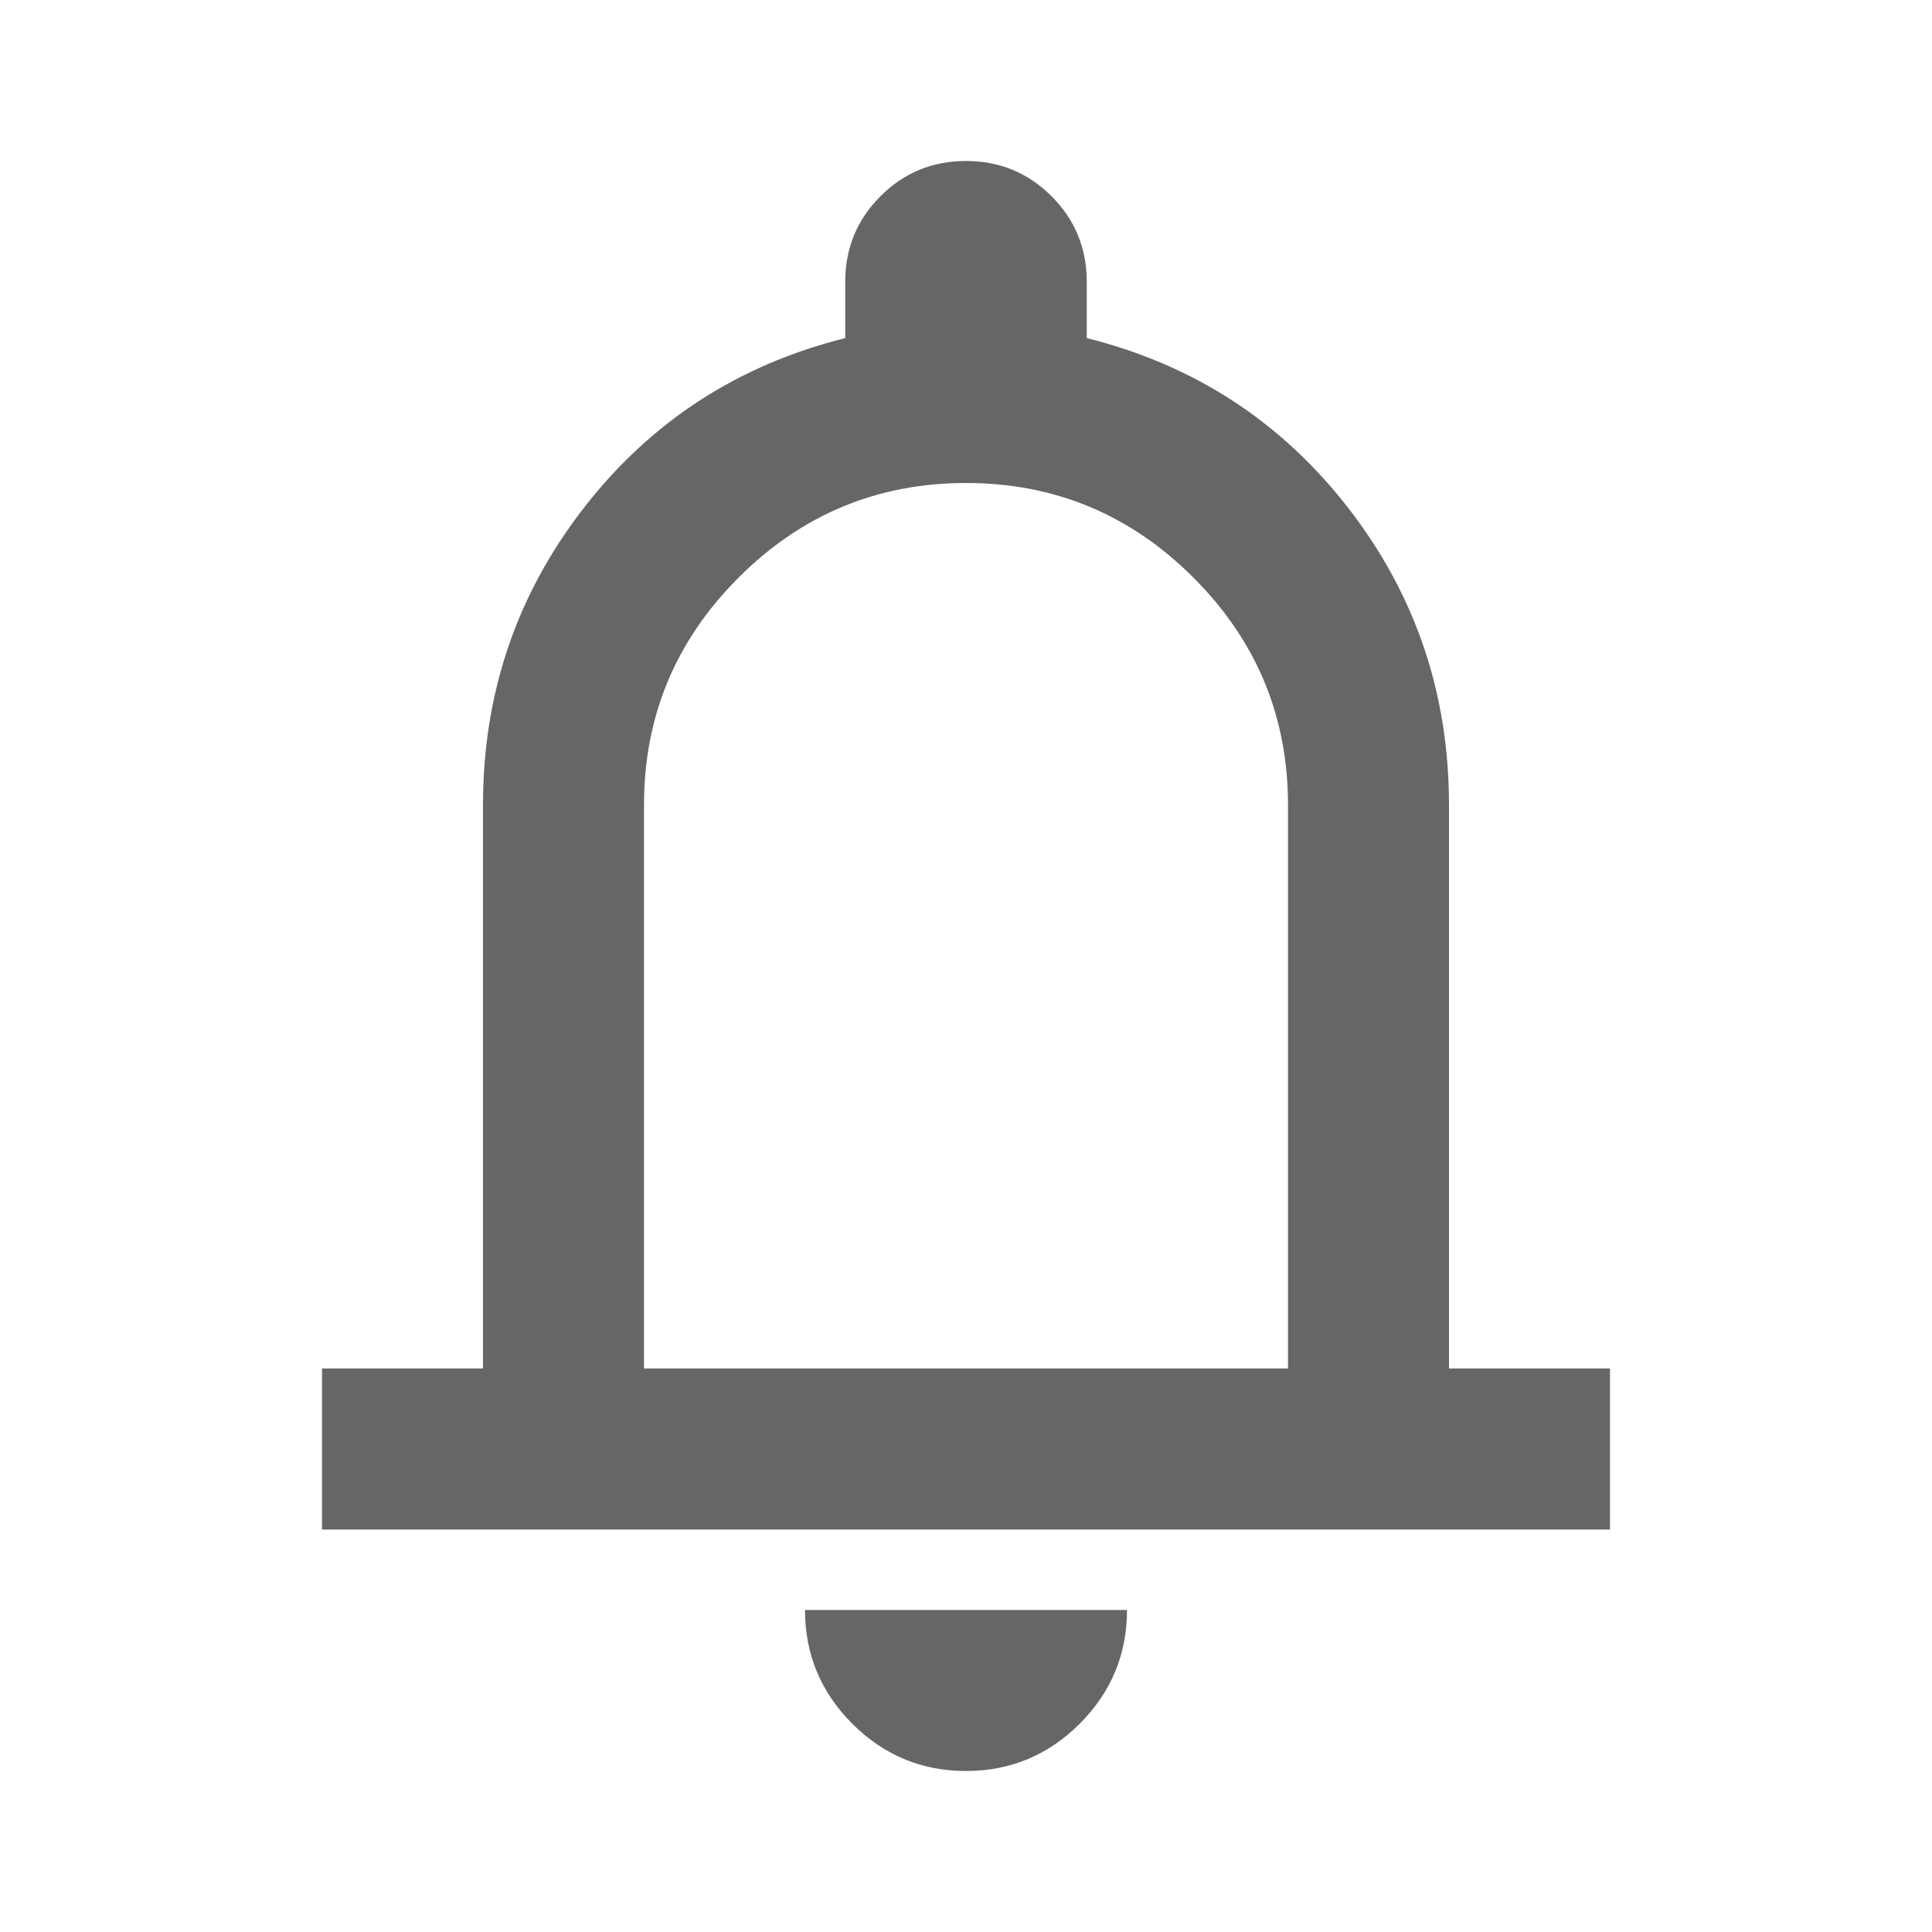
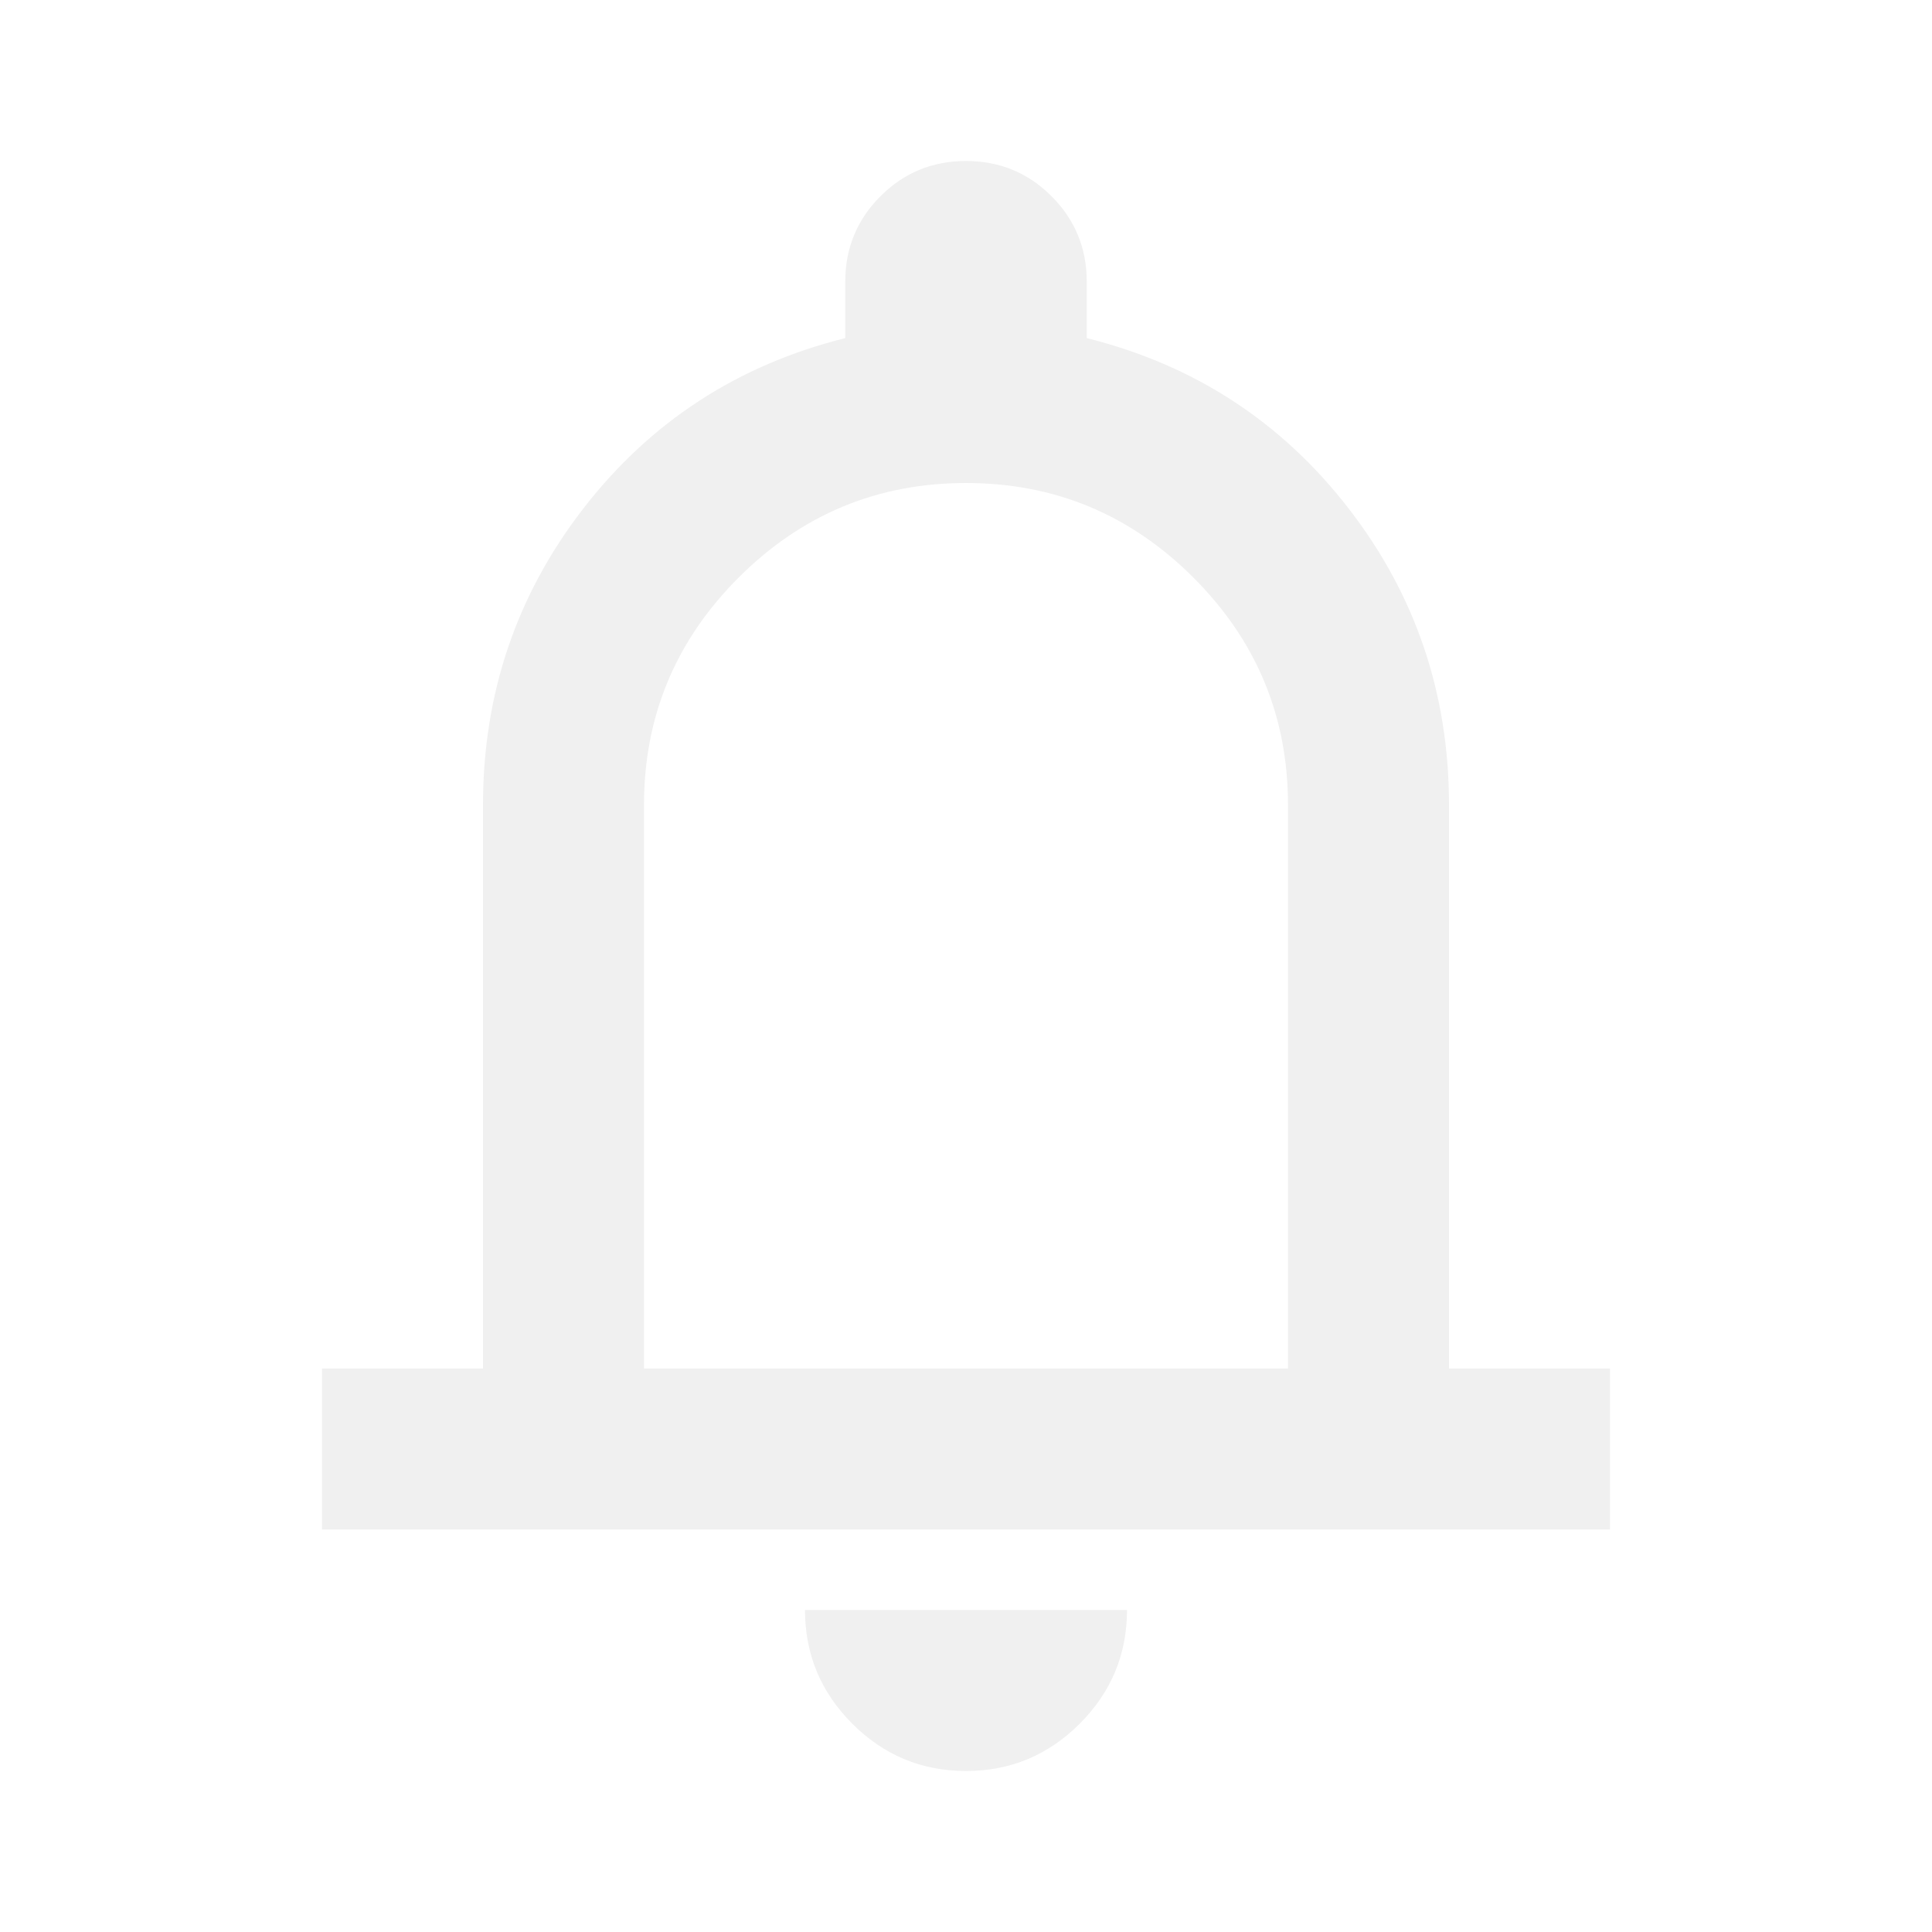
- <svg xmlns="http://www.w3.org/2000/svg" height="24px" viewBox="0 -960 960 960" width="24px" fill="#666666">
+ <svg xmlns="http://www.w3.org/2000/svg" height="24px" viewBox="0 -960 960 960" width="24px" fill="#F0F0F0">
  <path d="M160-200v-80h80v-280q0-83 50-147.5T420-792v-28q0-25 17.5-42.5T480-880q25 0 42.5 17.5T540-820v28q80 20 130 84.5T720-560v280h80v80H160Zm320-300Zm0 420q-33 0-56.5-23.5T400-160h160q0 33-23.5 56.5T480-80ZM320-280h320v-280q0-66-47-113t-113-47q-66 0-113 47t-47 113v280Z" />
</svg>
